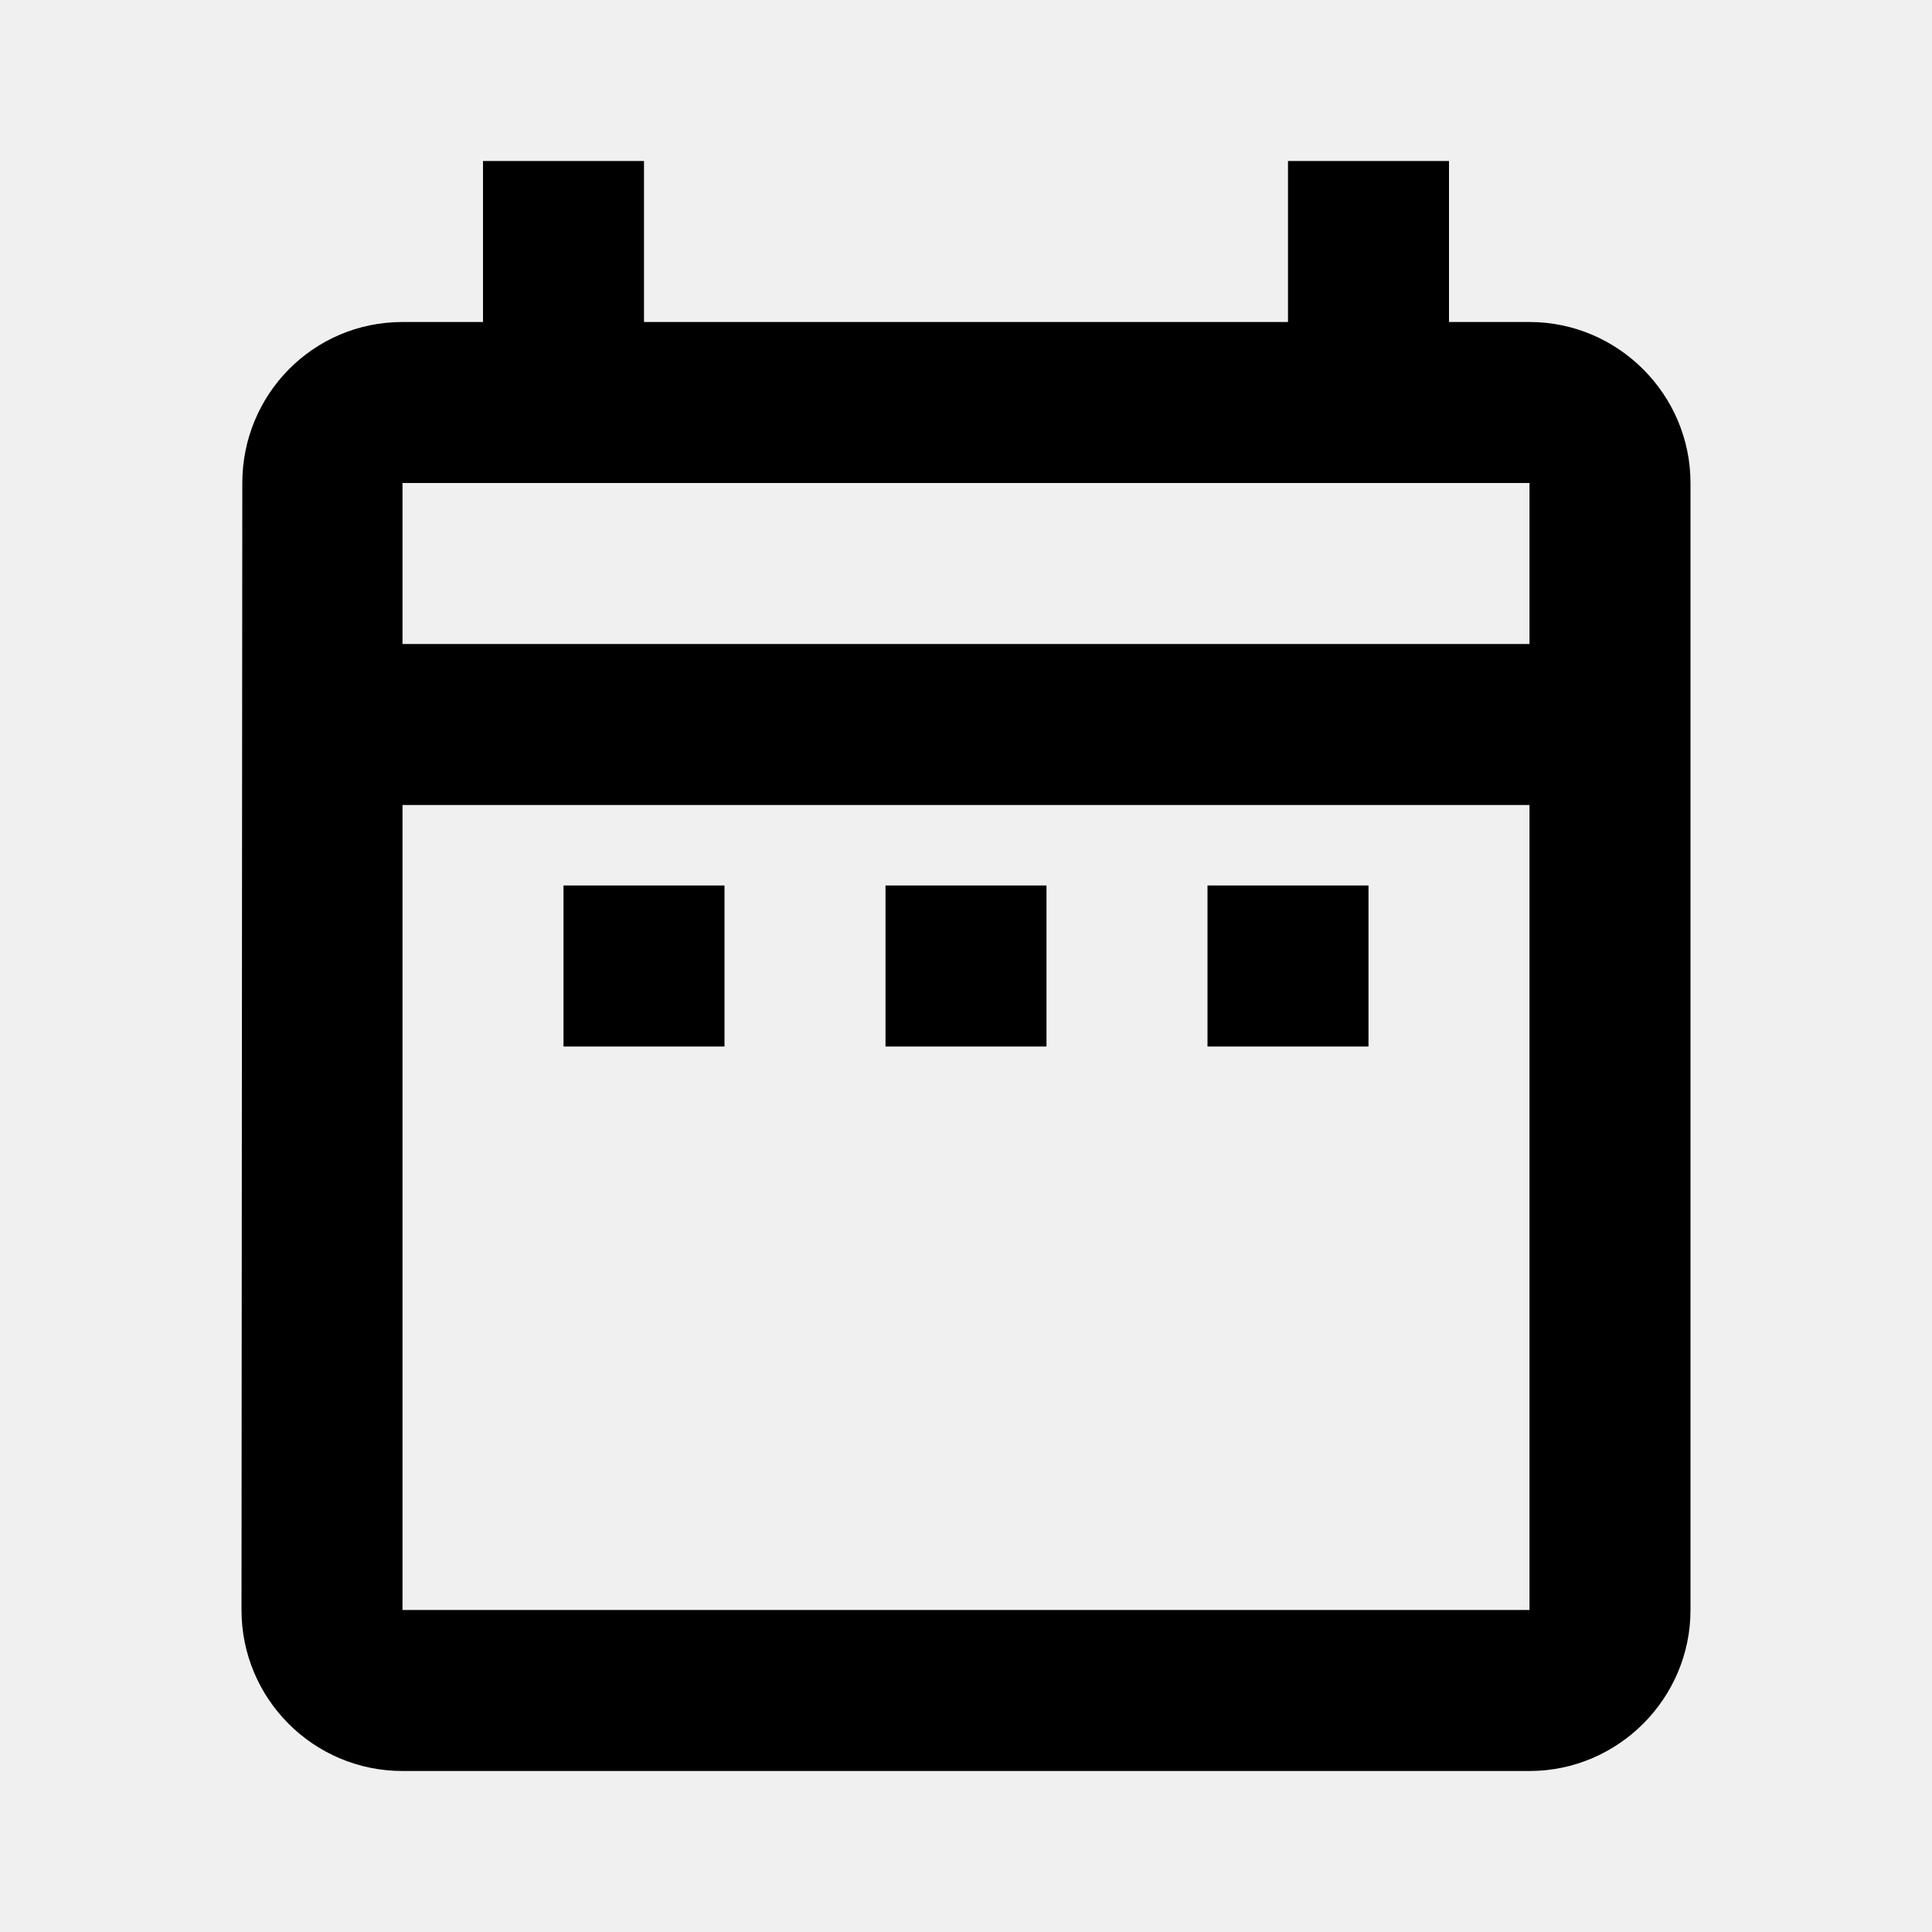
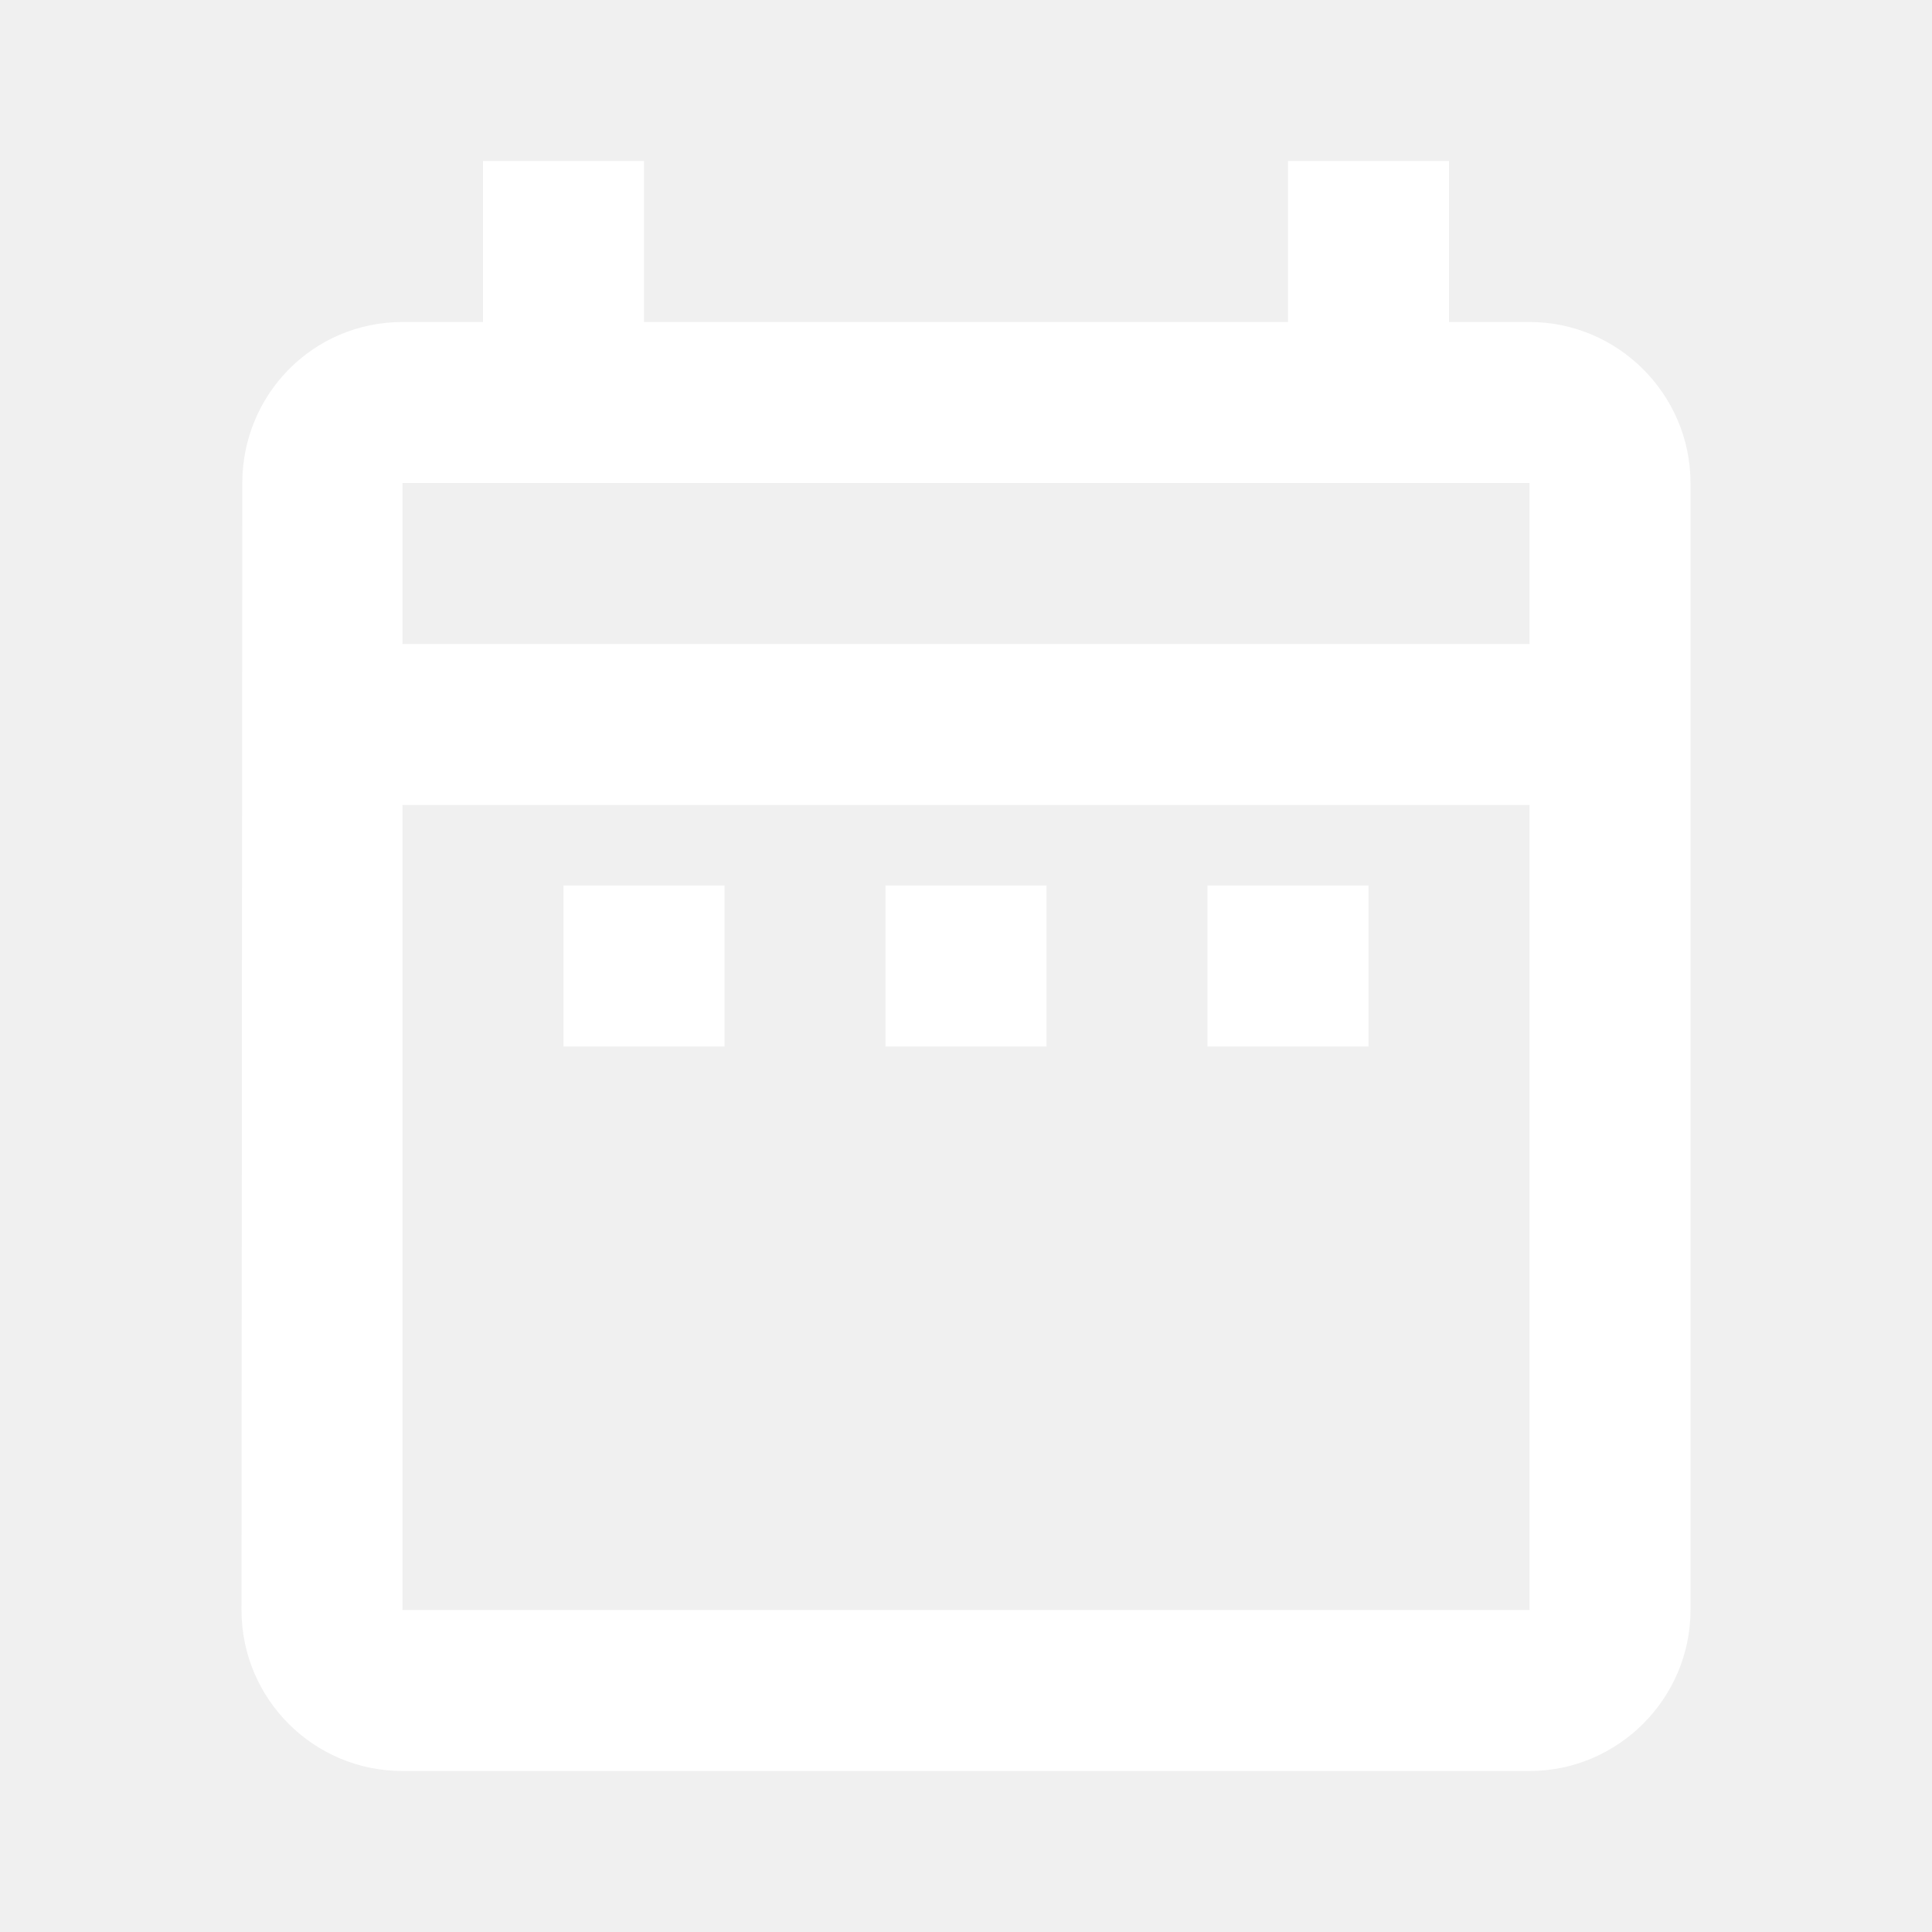
<svg xmlns="http://www.w3.org/2000/svg" width="24" height="24" viewBox="0 0 24 24">
-   <path d="M7 11h2v2H7v-2zm14-5v14c0 1.1-.9 2-2 2H5a2 2 0 0 1-2-2l.01-14c0-1.1.88-2 1.99-2h1V2h2v2h8V2h2v2h1c1.1 0 2 .9 2 2zM5 8h14V6H5v2zm14 12V10H5v10h14zm-4-7h2v-2h-2v2zm-4 0h2v-2h-2v2z" />
+   <path fill="#FFFFFF" d="M7 11h2v2H7v-2zm14-5v14c0 1.1-.9 2-2 2H5a2 2 0 0 1-2-2l.01-14c0-1.1.88-2 1.99-2h1V2h2v2h8V2h2v2h1c1.1 0 2 .9 2 2zM5 8h14V6H5v2zm14 12V10H5v10h14zm-4-7h2v-2h-2v2zm-4 0h2v-2h-2v2z" />
</svg>
